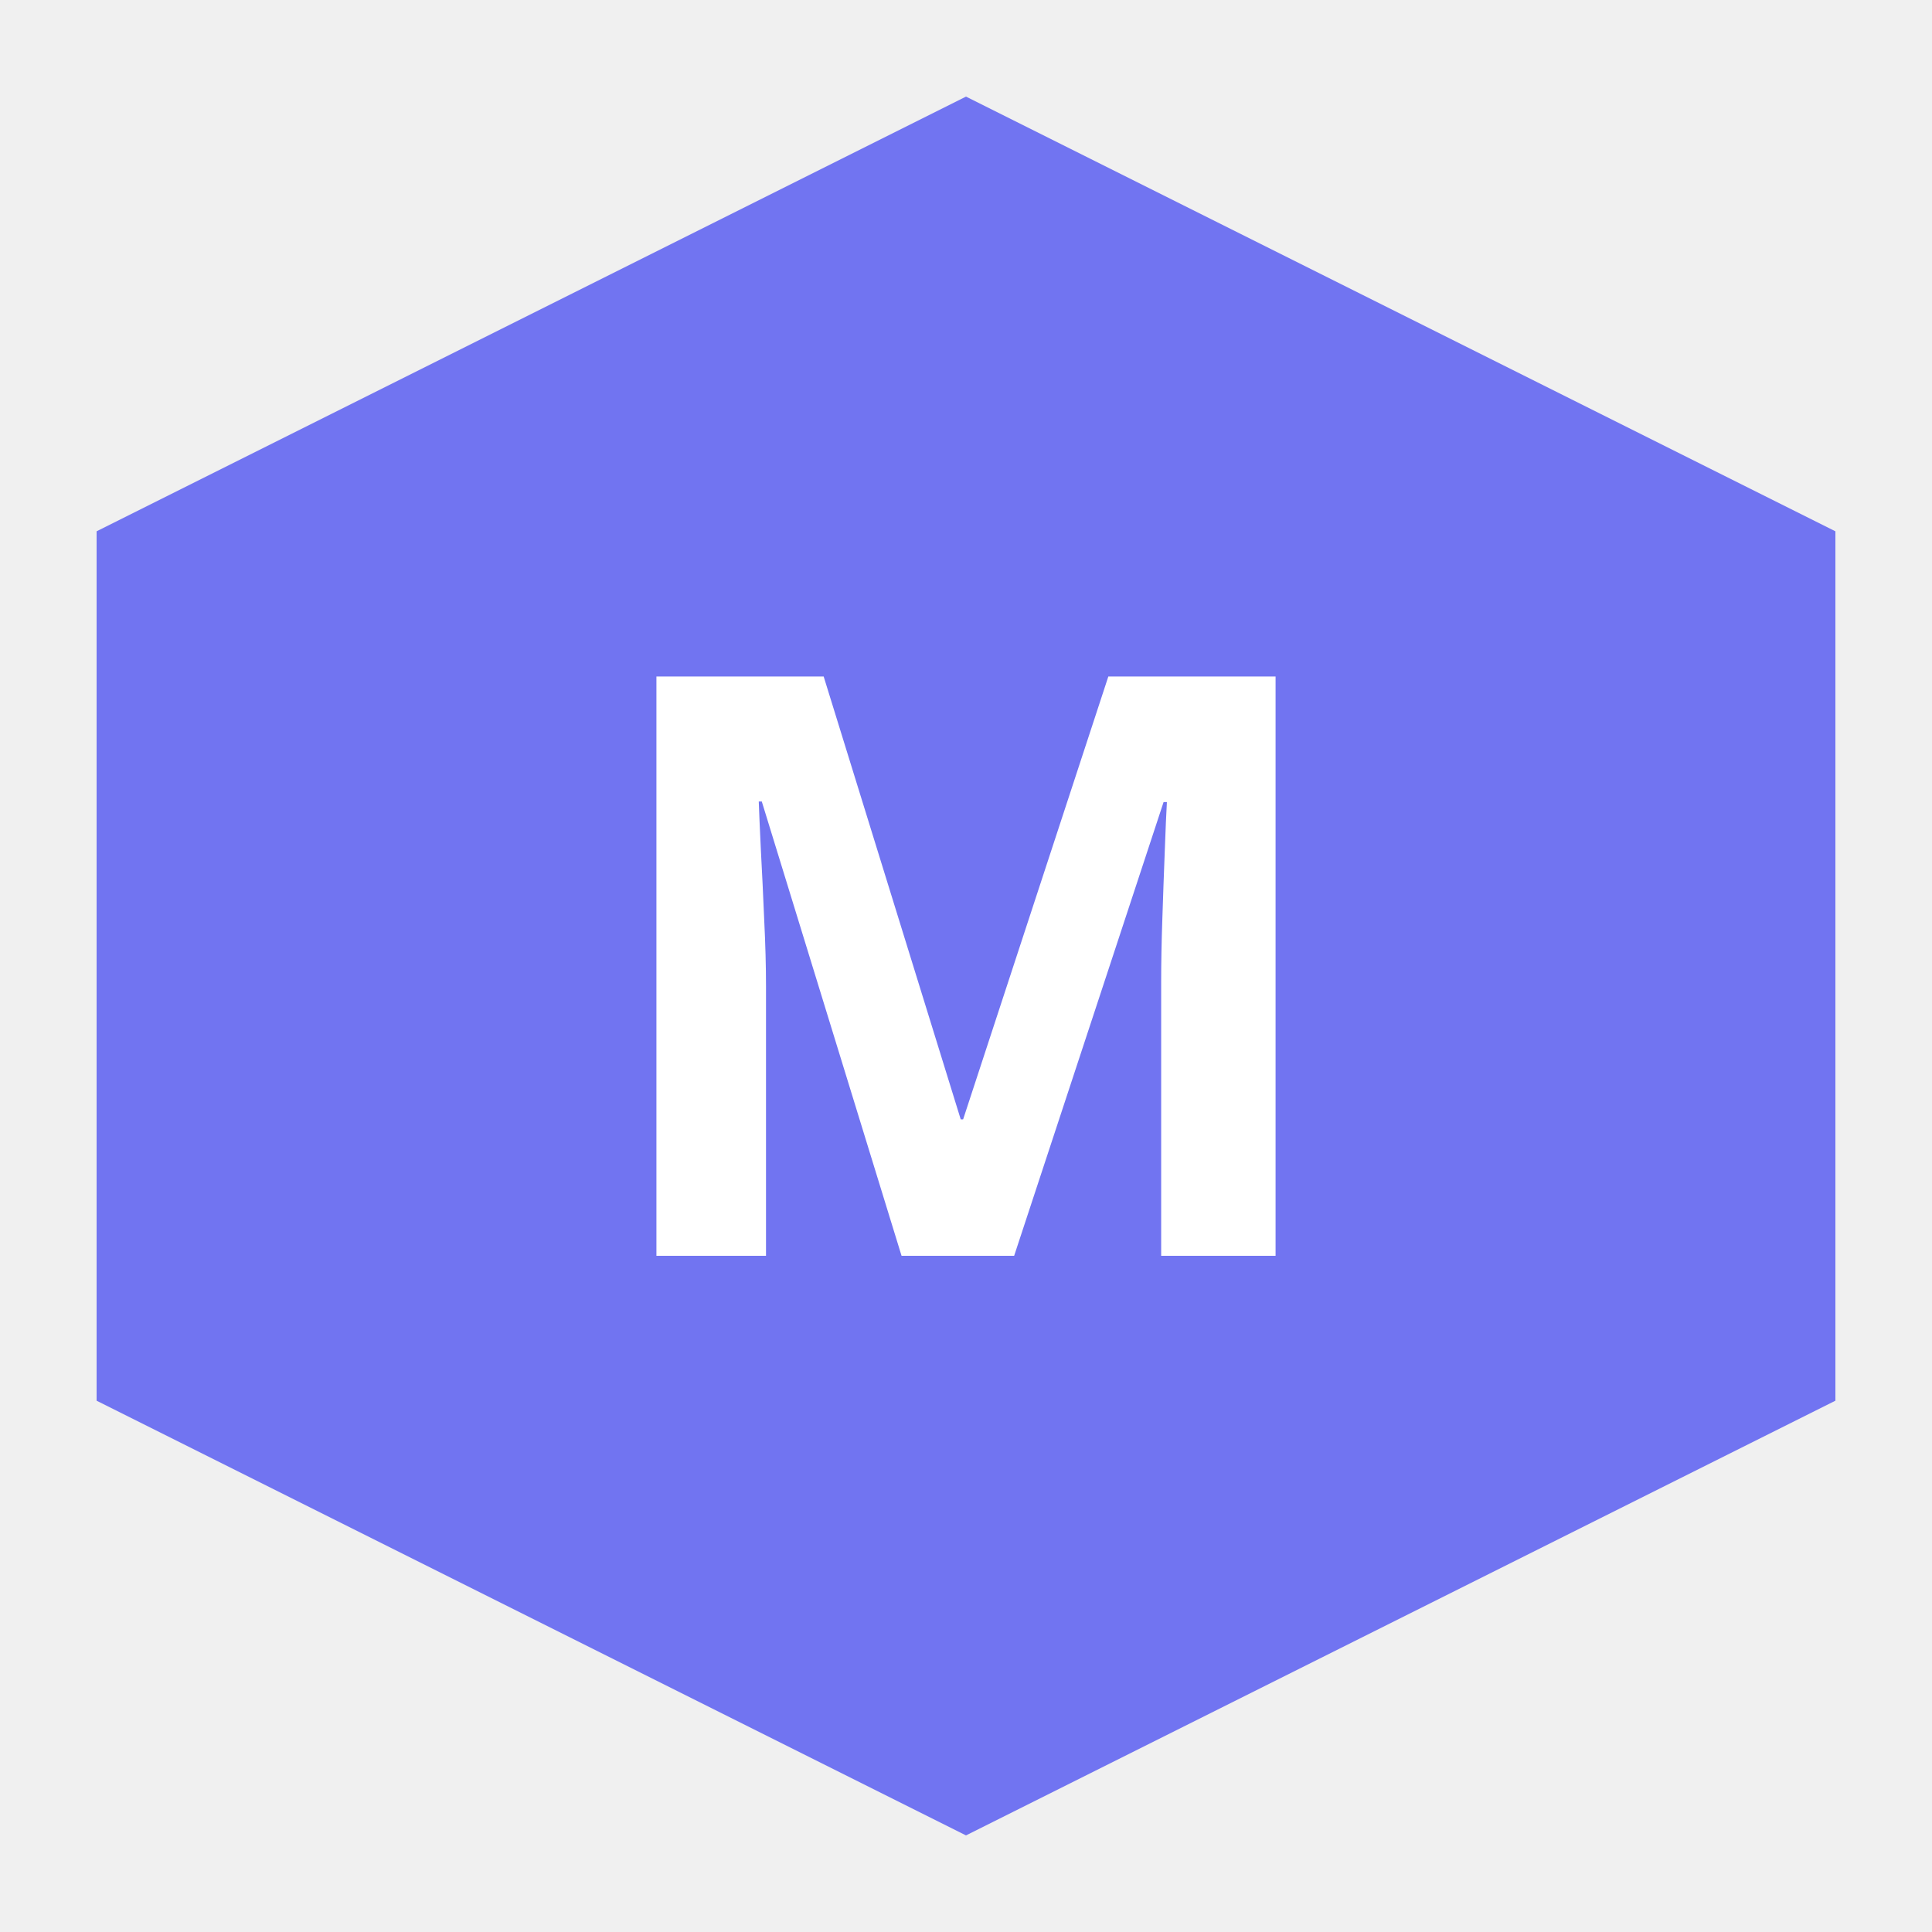
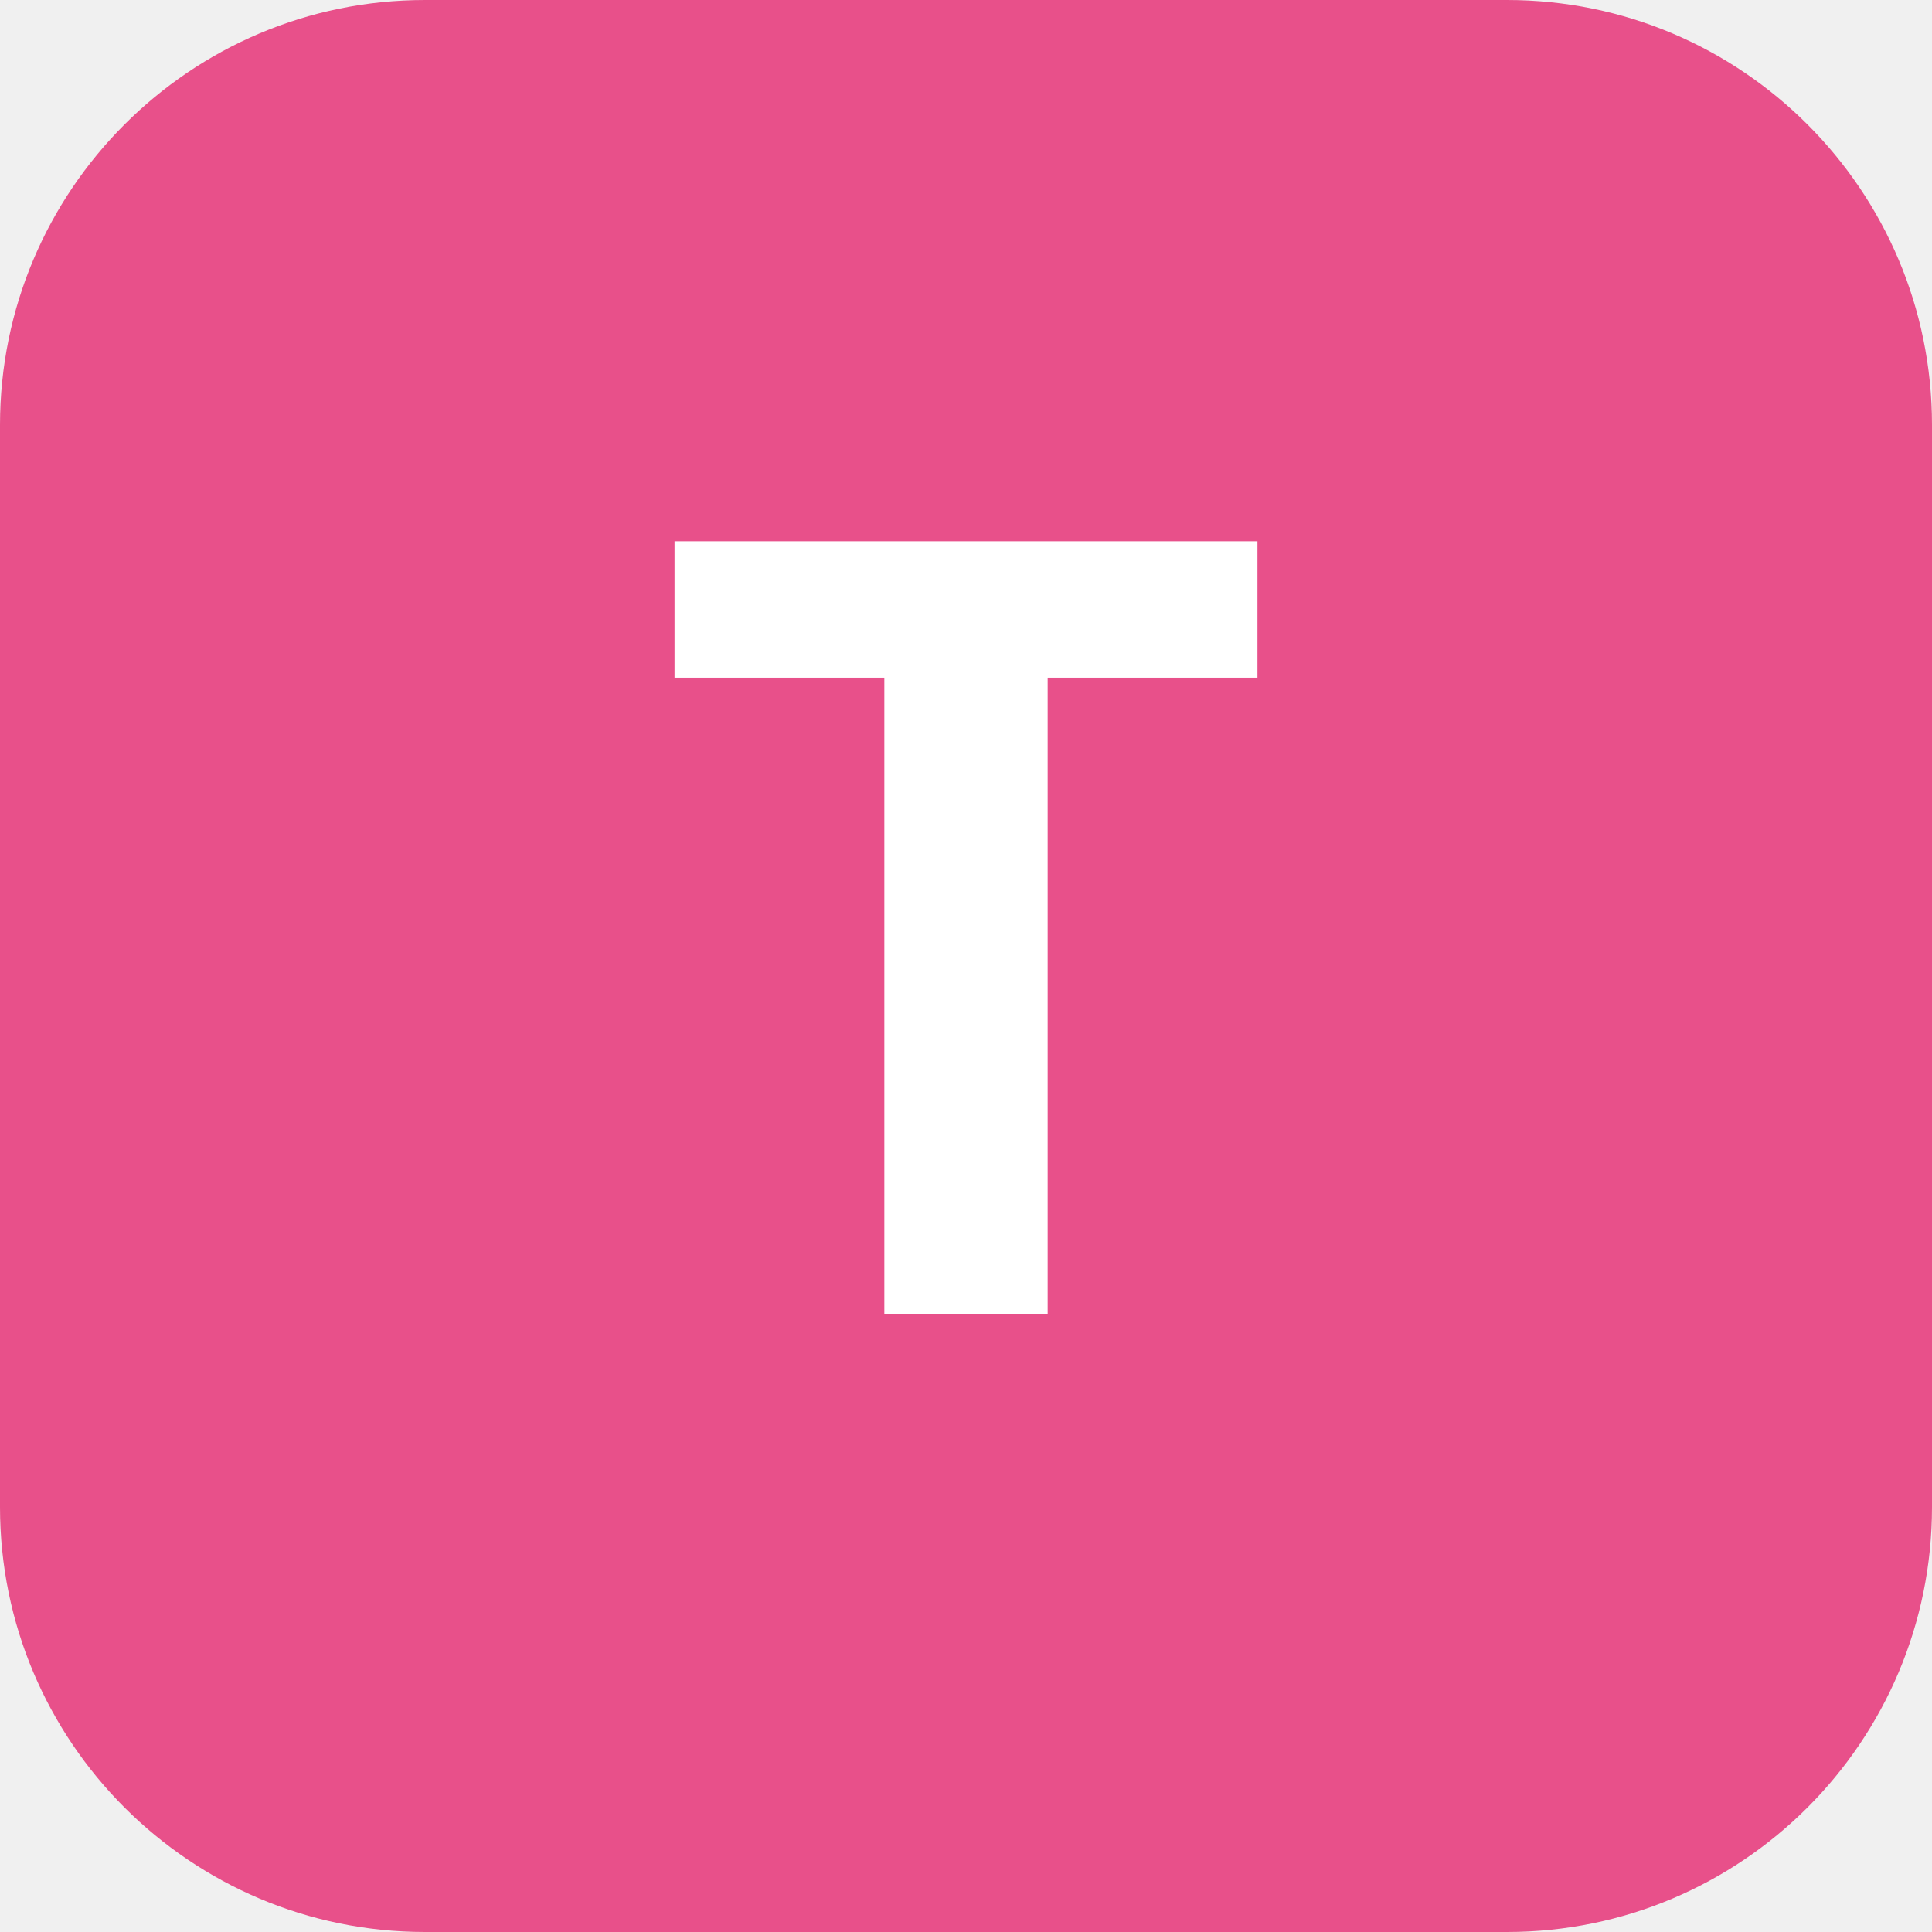
<svg xmlns="http://www.w3.org/2000/svg" viewBox="0 0 100 100">
-   <polygon points="50,5 95,27.5 95,72.5 50,95 5,72.5 5,27.5" fill="#6366f1" opacity="0.9" />
-   <text x="50" y="65" font-size="42" text-anchor="middle" fill="white" font-family="sans-serif" font-weight="bold">M</text>
+   <rect width="100" height="100" rx="22" fill="#e8508a" />
+   <text x="50" y="68" font-size="56" text-anchor="middle" fill="white" font-family="sans-serif" font-weight="bold">T</text>
</svg>
